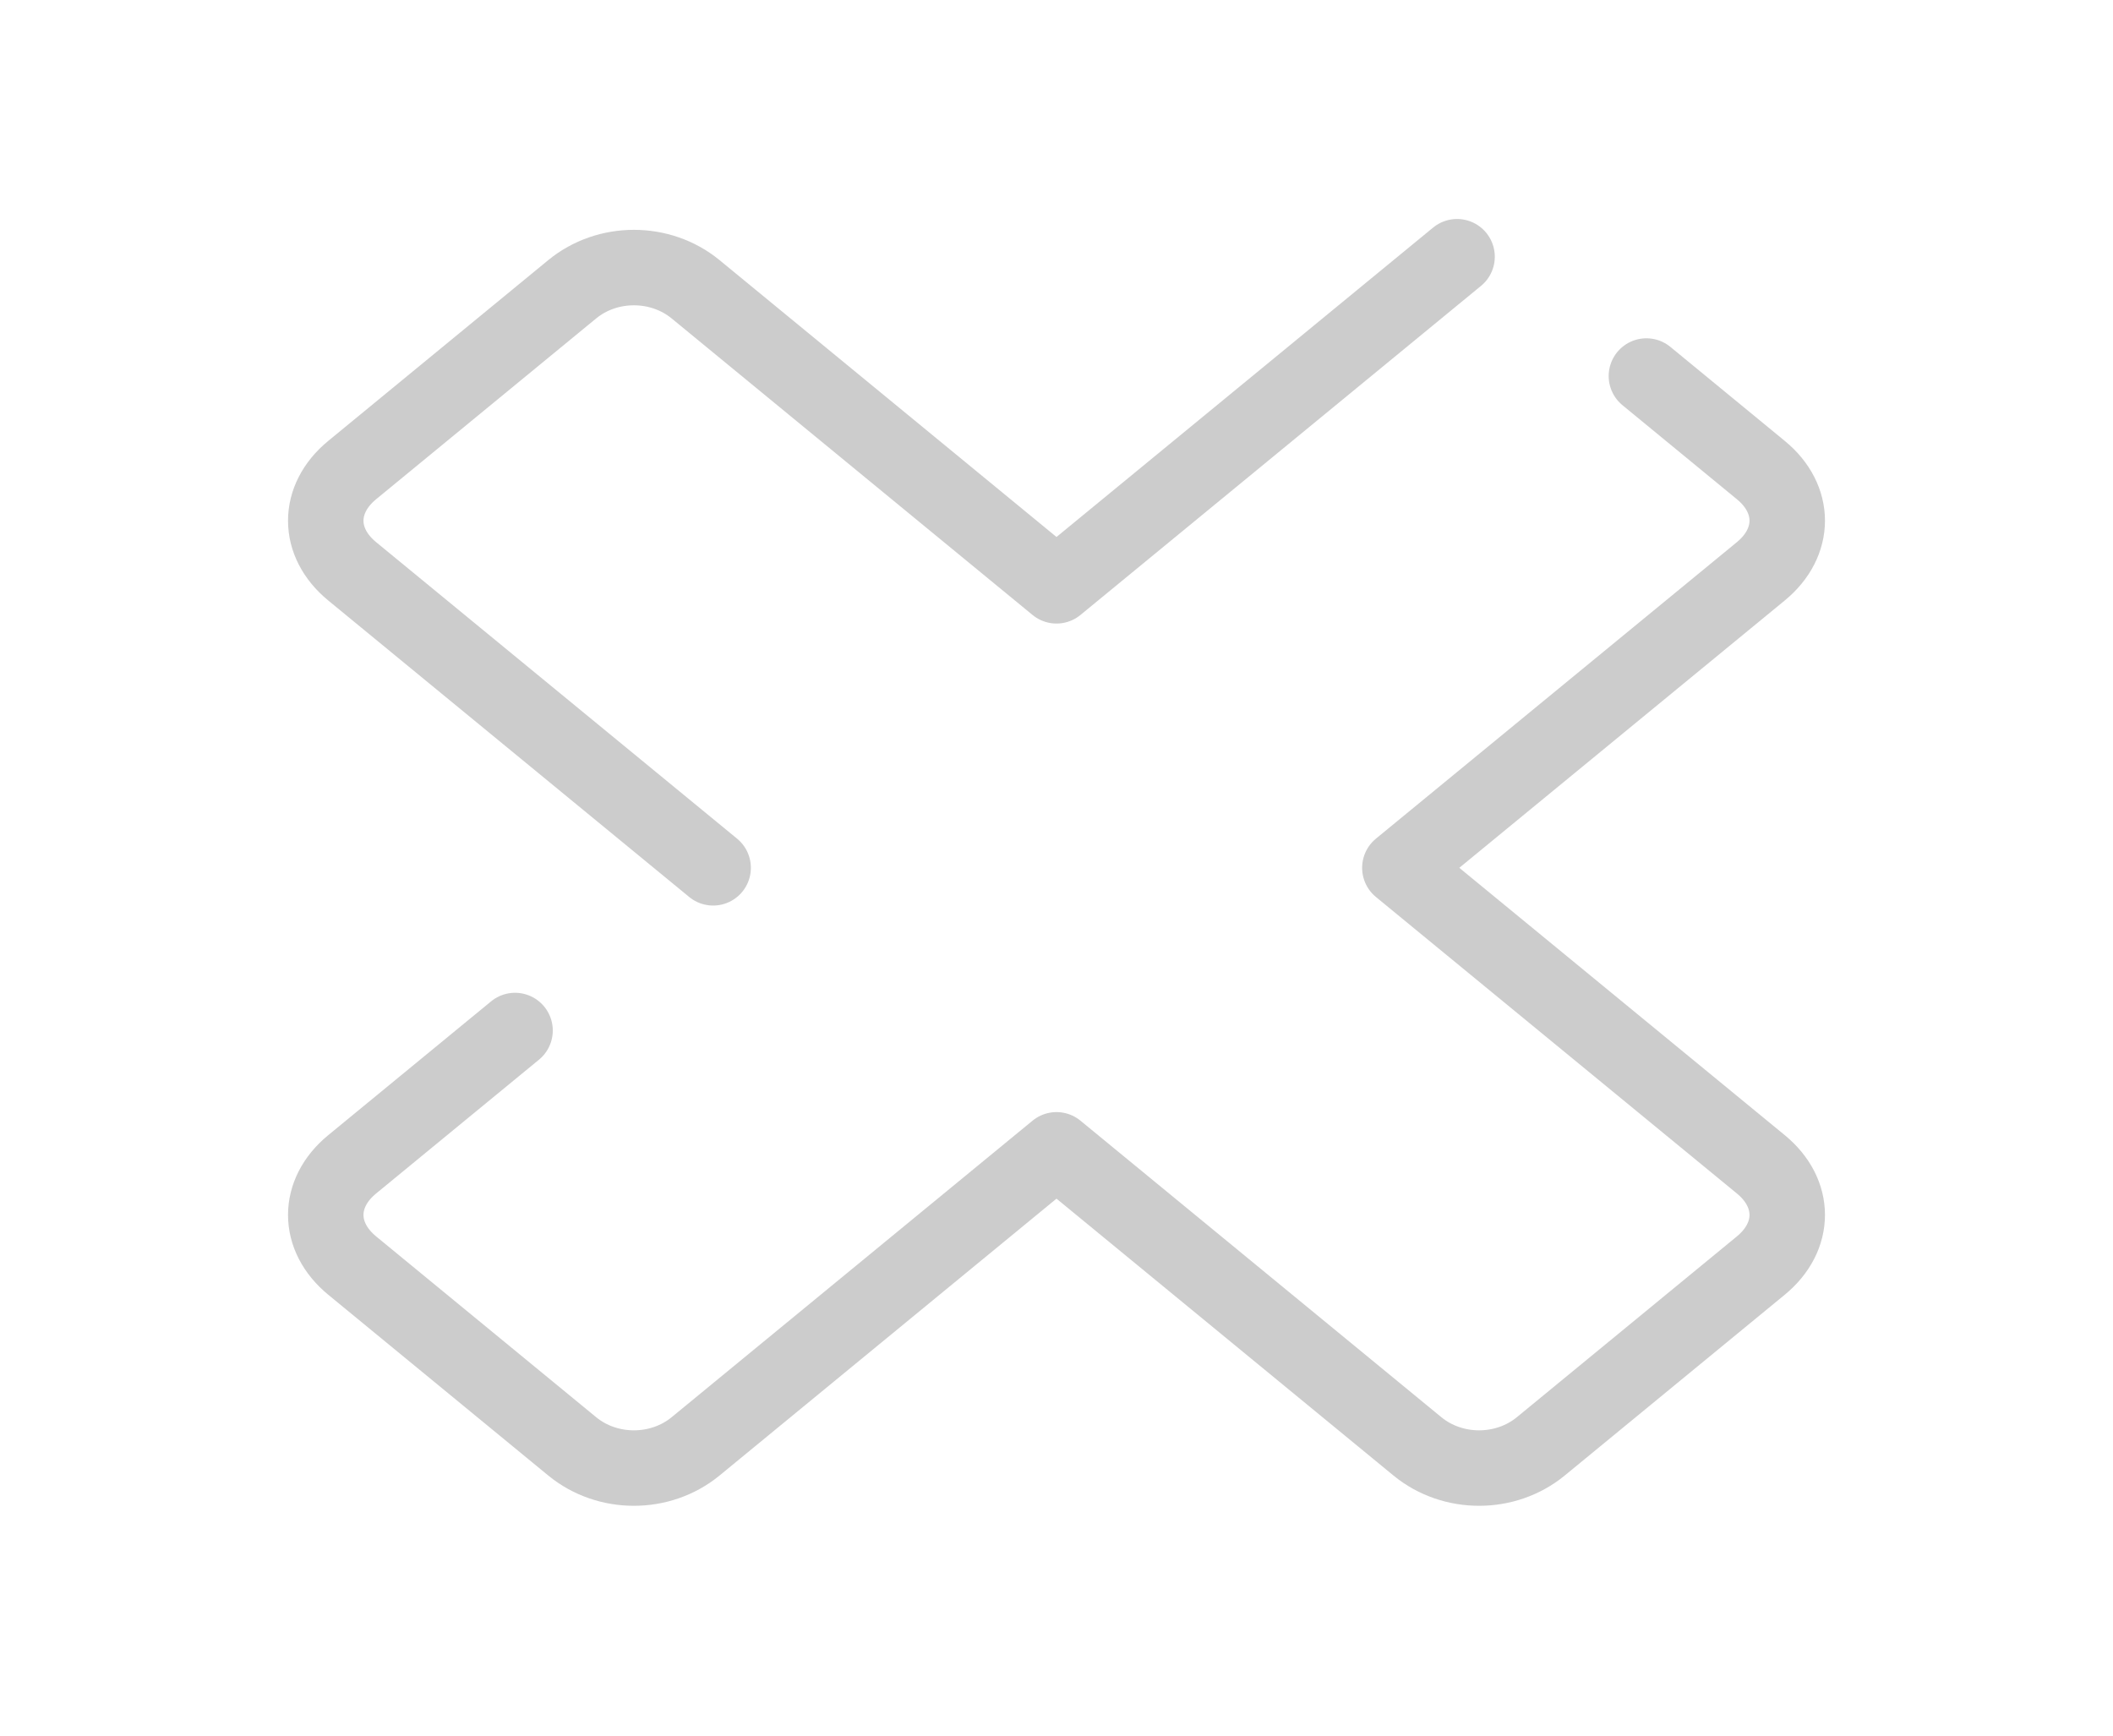
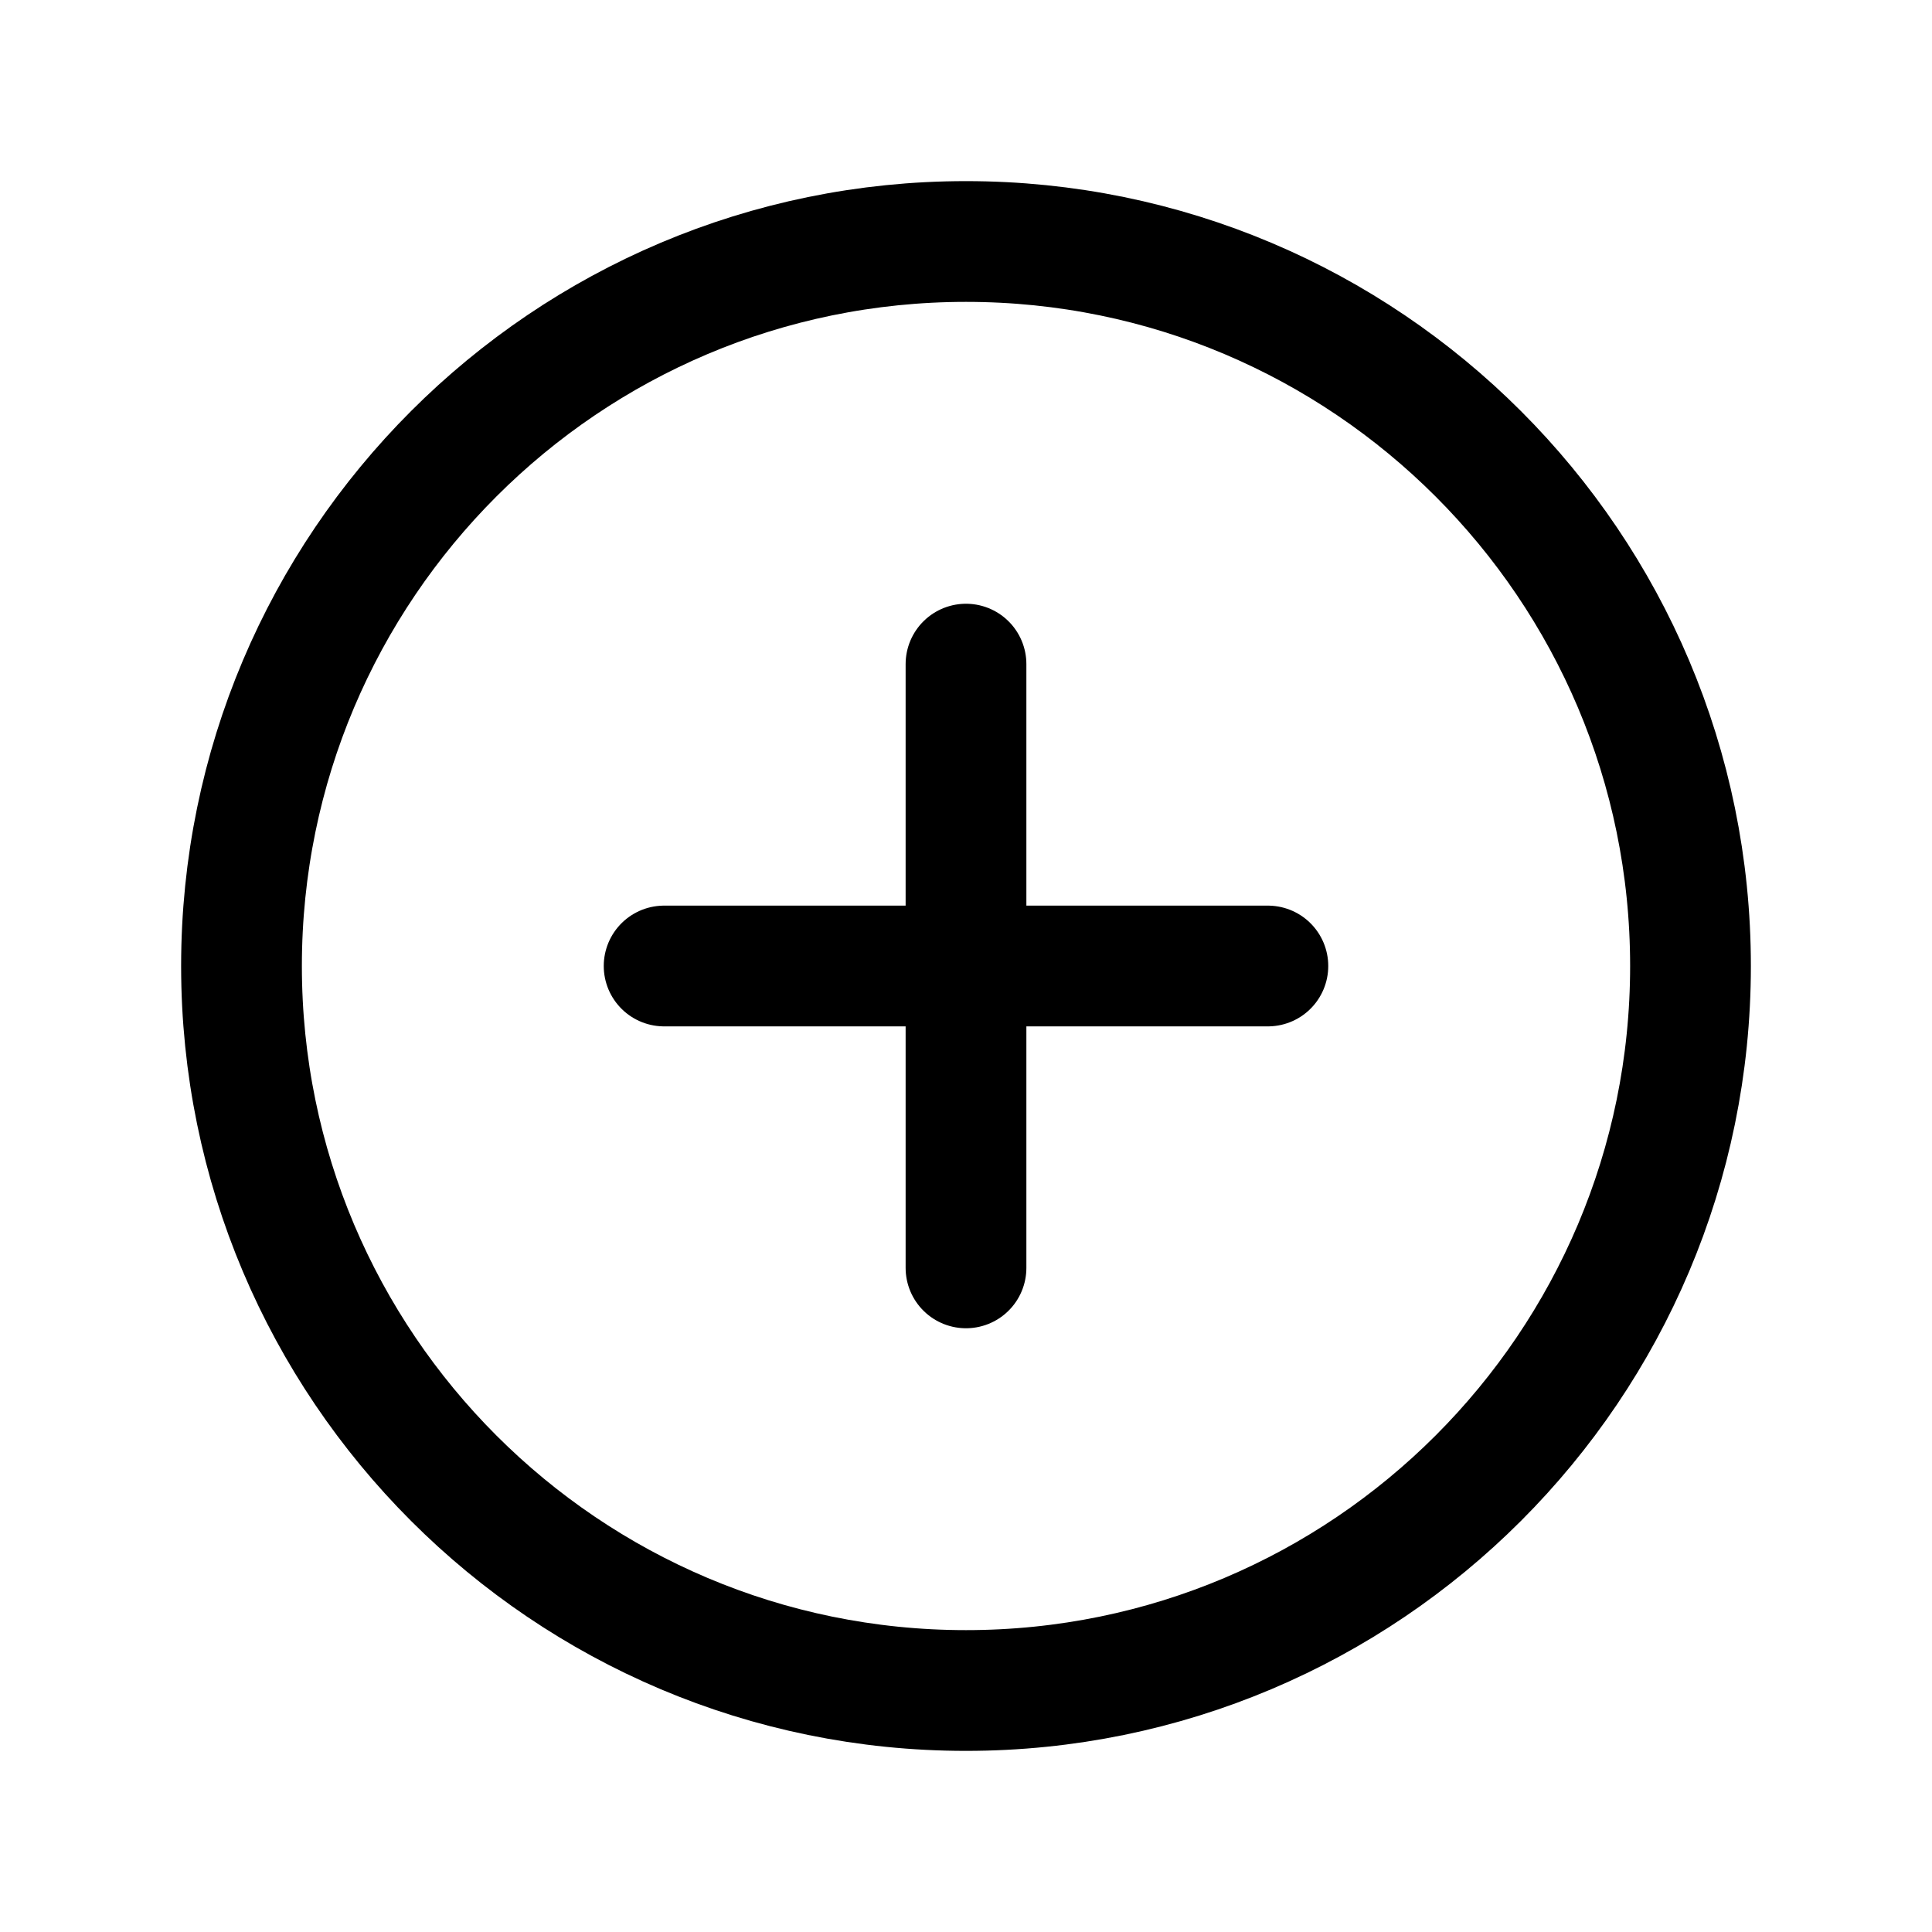
- <svg xmlns="http://www.w3.org/2000/svg" width="28" height="23" viewBox="0 0 28 23" fill="none">
-   <path d="M6.825 13.656L4.667 15.429C4.2 15.812 4.2 16.387 4.667 16.771L7.583 19.167C8.05 19.55 8.75 19.55 9.217 19.167L14 15.237L18.783 19.167C19.25 19.55 19.95 19.55 20.417 19.167L23.333 16.771C23.8 16.387 23.8 15.812 23.333 15.429L18.55 11.5L23.333 7.571C23.8 7.187 23.8 6.612 23.333 6.229L21.817 4.983" stroke="#CCCCCC" stroke-miterlimit="10" stroke-linecap="round" stroke-linejoin="round" />
-   <path d="M19.308 3.402L14 7.763L9.217 3.833C8.75 3.45 8.05 3.45 7.583 3.833L4.667 6.229C4.2 6.613 4.2 7.188 4.667 7.571L9.45 11.5" stroke="#CCCCCC" stroke-miterlimit="10" stroke-linecap="round" stroke-linejoin="round" />
+ <svg xmlns="http://www.w3.org/2000/svg" width="800px" height="800px" viewBox="0 0 512 512">
+   <path d="M448,256c0-106-86-192-192-192S64,150,64,256s86,192,192,192S448,362,448,256Z" style="fill:none;stroke:#000000;stroke-miterlimit:10;stroke-width:32px" />
+   <line x1="256" y1="176" x2="256" y2="336" style="fill:none;stroke:#000000;stroke-linecap:round;stroke-linejoin:round;stroke-width:32px" />
+   <line x1="336" y1="256" x2="176" y2="256" style="fill:none;stroke:#000000;stroke-linecap:round;stroke-linejoin:round;stroke-width:32px" />
</svg>
